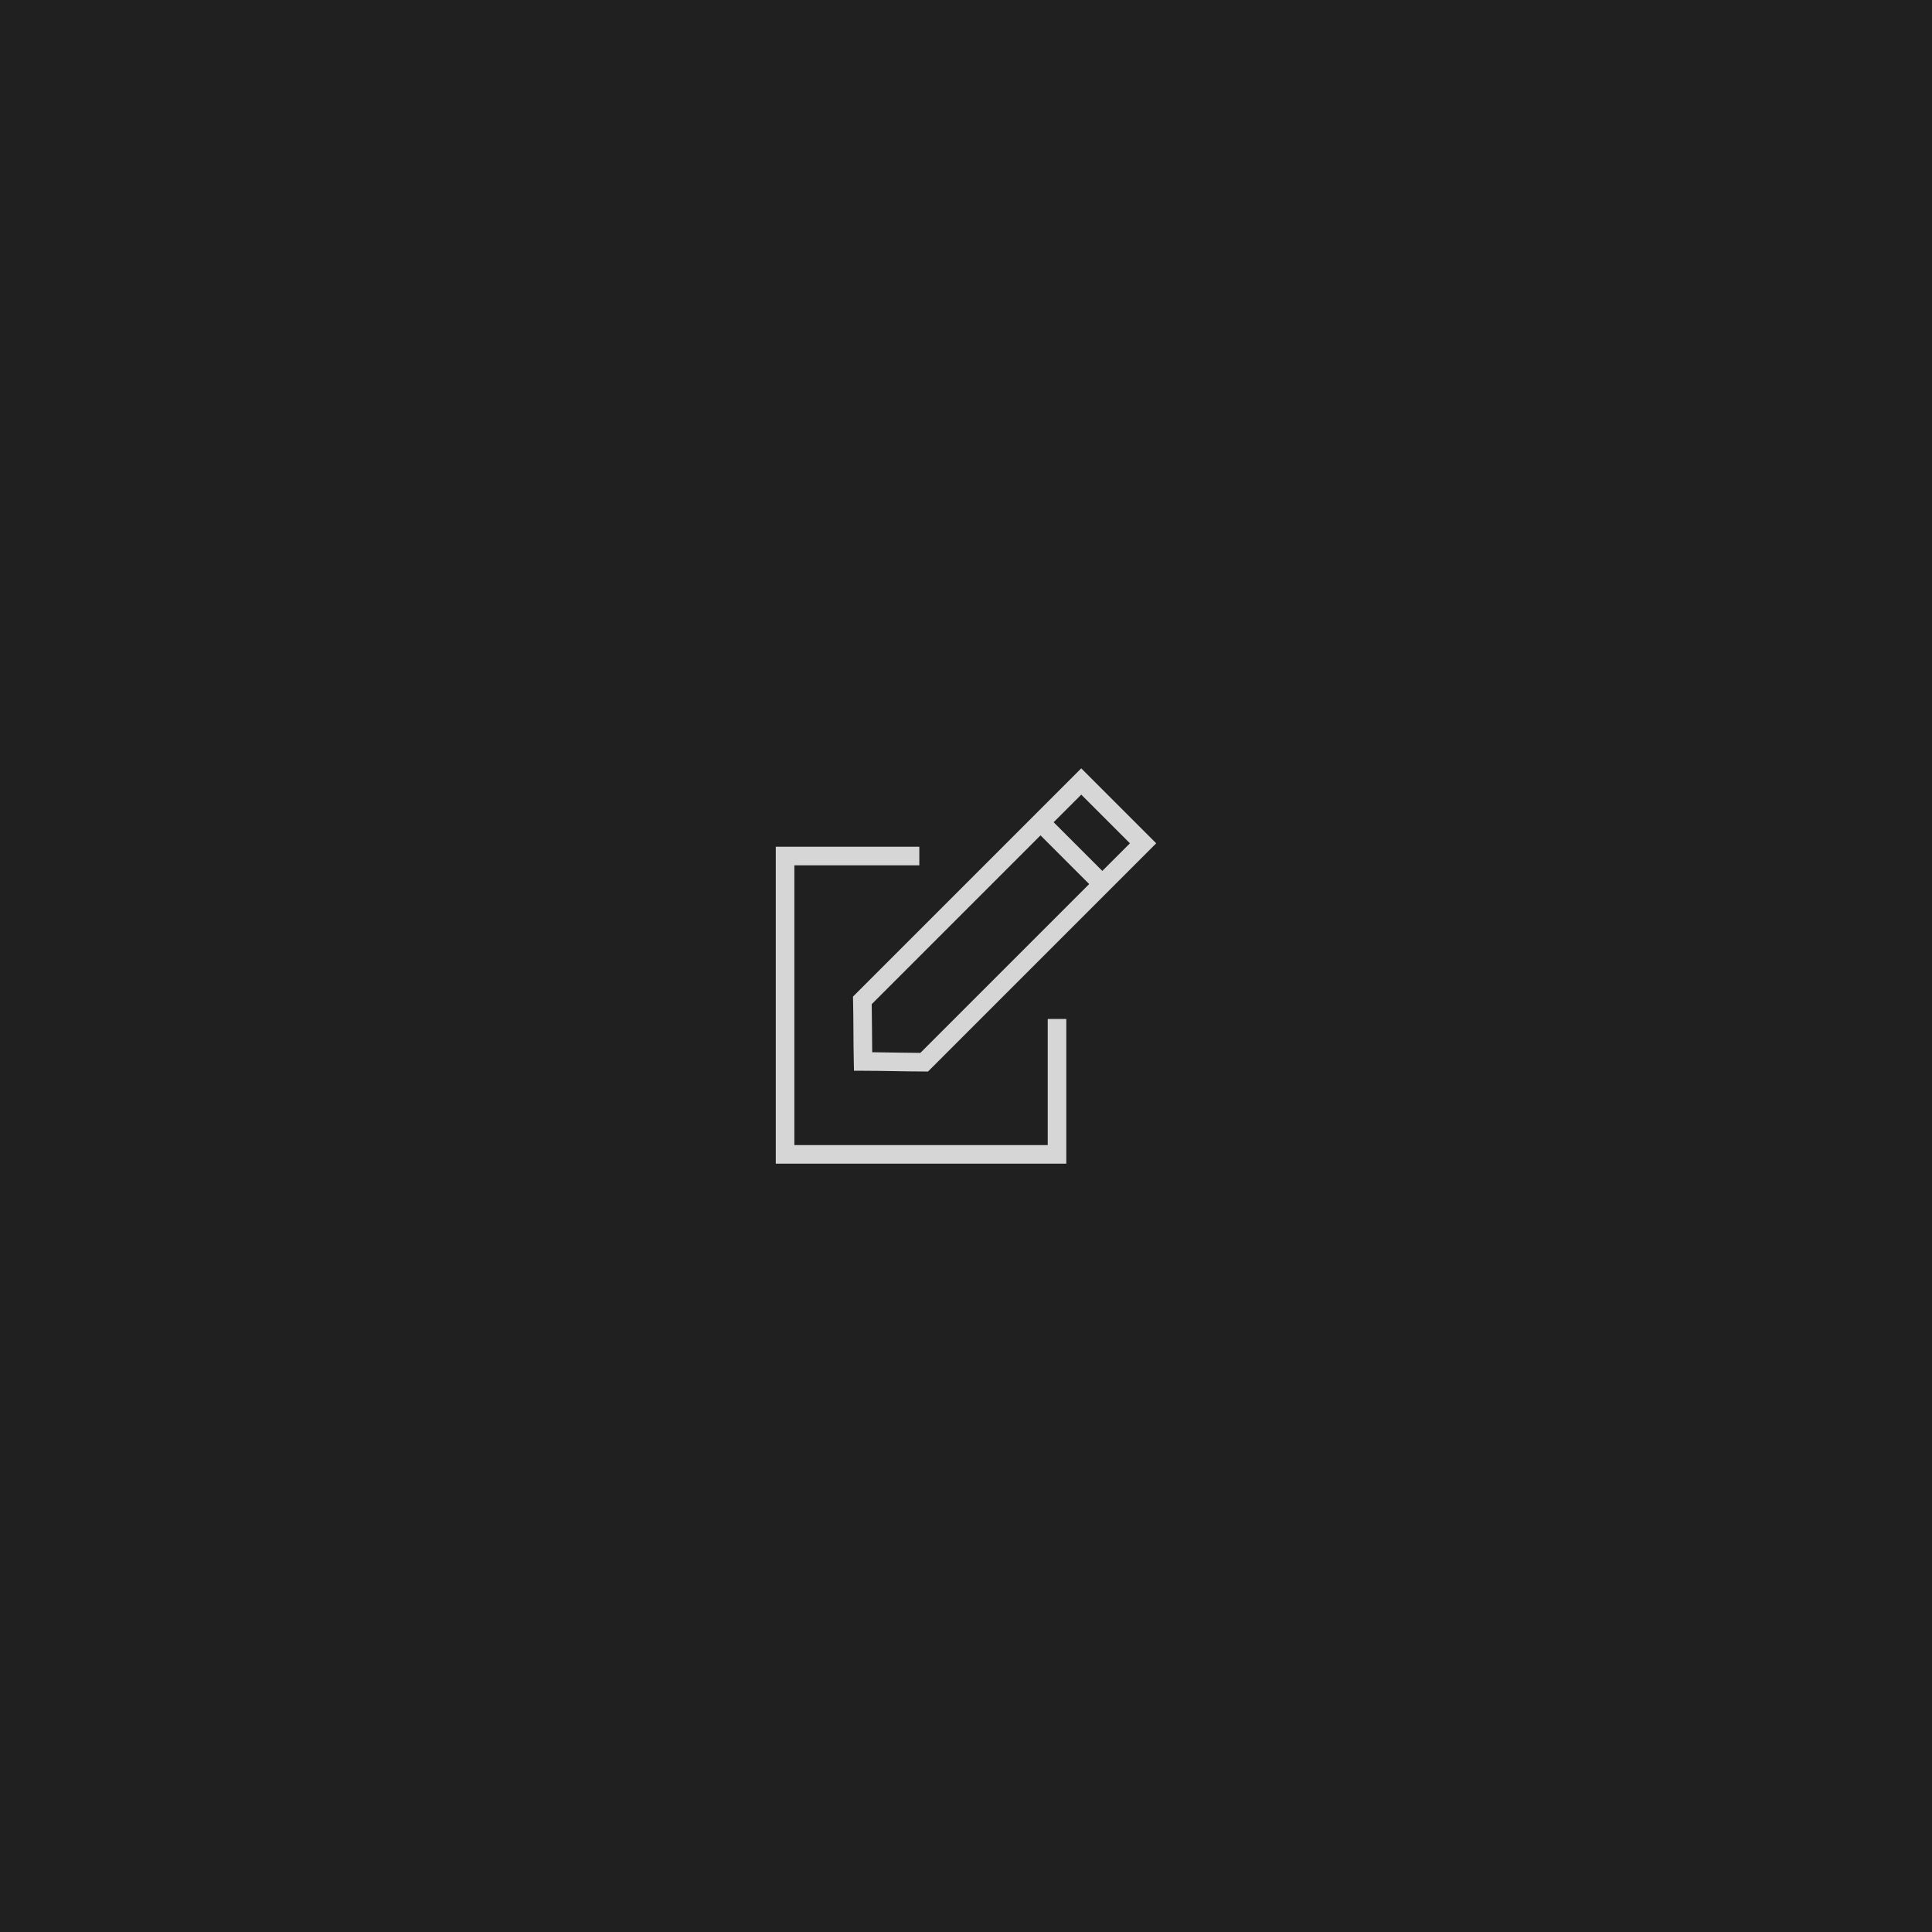
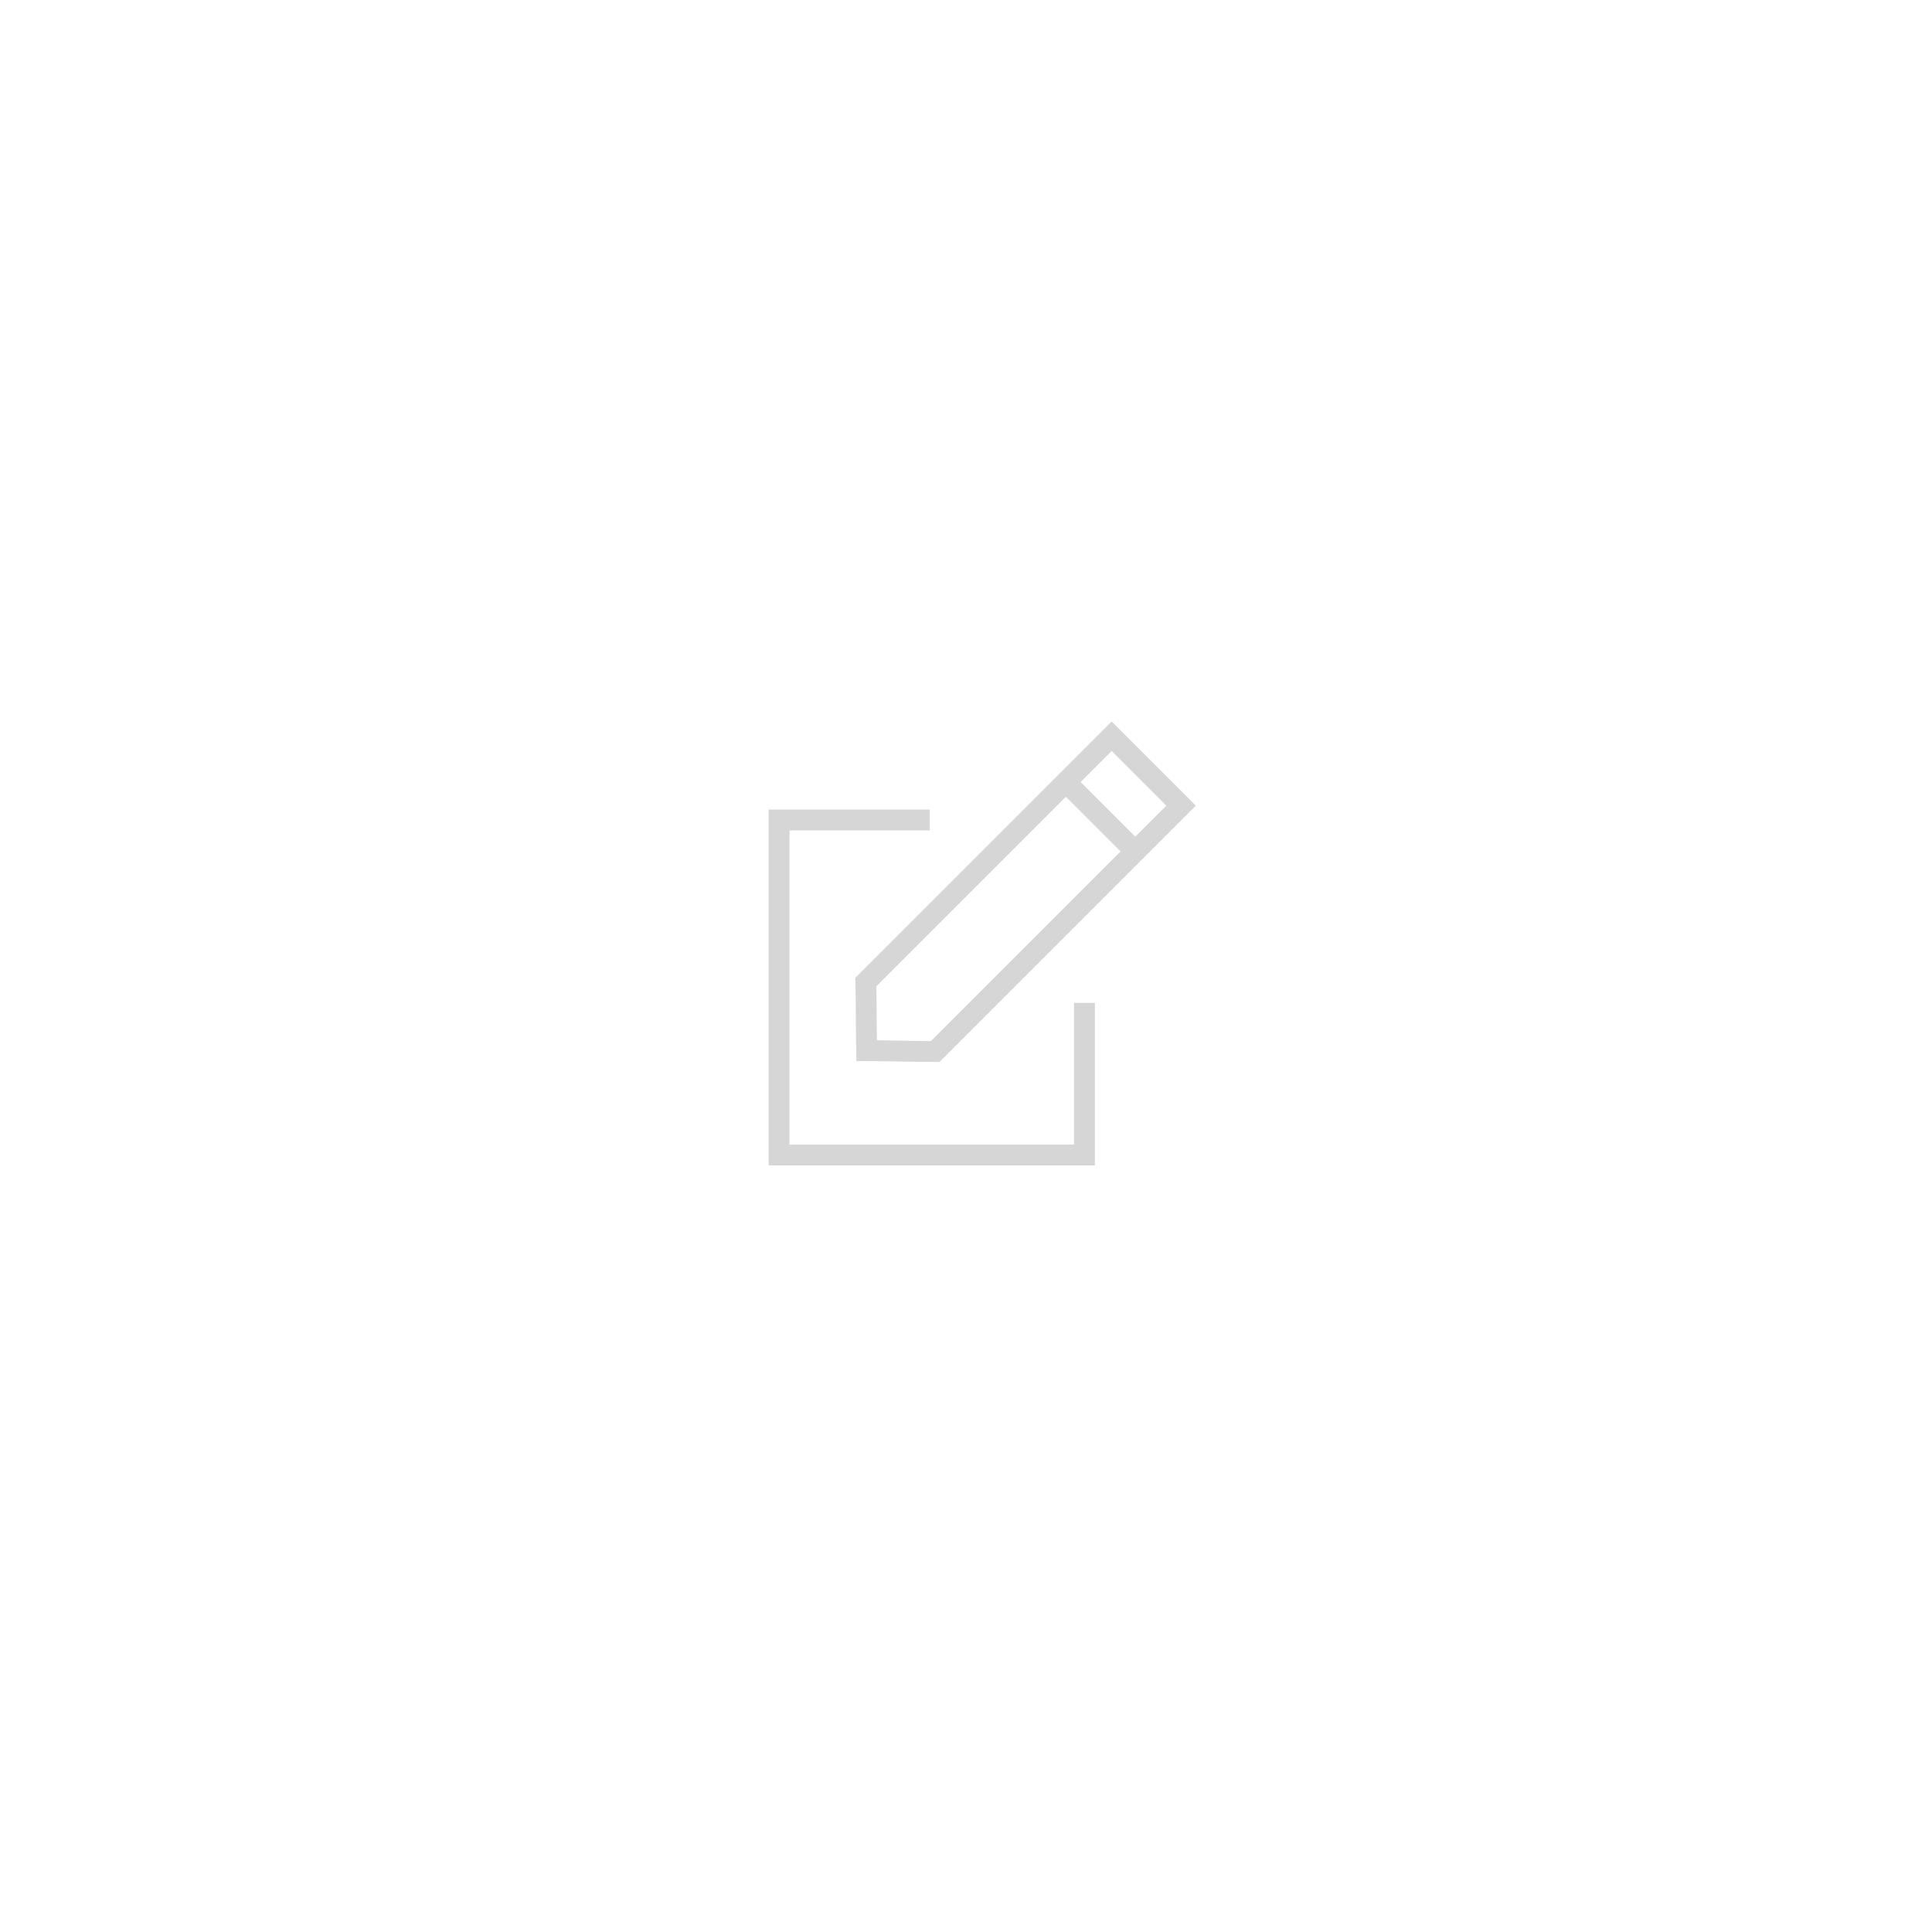
<svg xmlns="http://www.w3.org/2000/svg" id="Calque_2" data-name="Calque 2" viewBox="0 0 600 600">
  <defs>
    <style>
      .cls-1 {
        fill: #d6d6d6;
      }
- 
-       .cls-2 {
-         fill: #202020;
-       }
    </style>
  </defs>
-   <rect class="cls-2" width="600" height="600" />
  <g>
-     <g>
-       <path class="cls-1" d="M335.793,238.615l-70.891,70.891,.027,1.235c.073,3.175,.092,6.361,.111,9.44,.019,3.102,.038,6.311,.111,9.536l.065,2.818h2.822c3.098,0,6.319,.058,9.436,.111,3.14,.058,6.388,.115,9.54,.115h1.196l12.461-12.465,58.403-58.403-23.281-23.278Zm2.462,35.938l-52.433,52.433c-2.73-.012-5.529-.061-8.247-.107-2.205-.042-4.463-.081-6.706-.1-.031-2.235-.046-4.463-.057-6.633-.015-2.707-.035-5.494-.088-8.301l52.414-52.414,15.118,15.118v.004Zm4.08-4.083l-15.118-15.118,8.577-8.577,15.118,15.118-8.577,8.577Z" />
-       <polygon class="cls-1" points="338.255 274.553 296.592 316.216 296.592 316.212 338.255 274.553" />
-     </g>
-     <polygon class="cls-1" points="331.151 361.385 240.925 361.385 240.925 262.963 285.503 262.963 285.503 268.734 246.696 268.734 246.696 355.615 325.381 355.615 325.381 316.451 331.151 316.451 331.151 361.385" />
+     <path class="cls-1" d="M345.237,224.064l-79.612,79.611,.03,1.386c.082,3.565,.103,7.143,.125,10.601,.022,3.483,.043,7.087,.125,10.709l.073,3.165h3.169c3.479,0,7.096,.065,10.597,.125,3.527,.065,7.174,.129,10.713,.129h1.343l13.994-13.998,65.587-65.587-26.145-26.141Zm2.764,40.359l-58.883,58.883c-3.066-.013-6.209-.069-9.262-.121-2.476-.047-5.012-.09-7.531-.112-.034-2.51-.052-5.012-.065-7.449-.017-3.04-.039-6.17-.099-9.322l58.861-58.861,16.978,16.978v.004Zm4.581-4.586l-16.978-16.978,9.632-9.632,16.978,16.978-9.632,9.632Z" />
+     <polygon class="cls-1" points="348.001 264.423 301.214 311.211 301.214 311.206 348.001 264.423" />
  </g>
+   <polygon class="cls-1" points="340.024 361.936 238.699 361.936 238.699 251.407 288.761 251.407 288.761 257.887 245.179 257.887 245.179 355.456 333.544 355.456 333.544 311.474 340.024 311.474 340.024 361.936" />
</svg>
